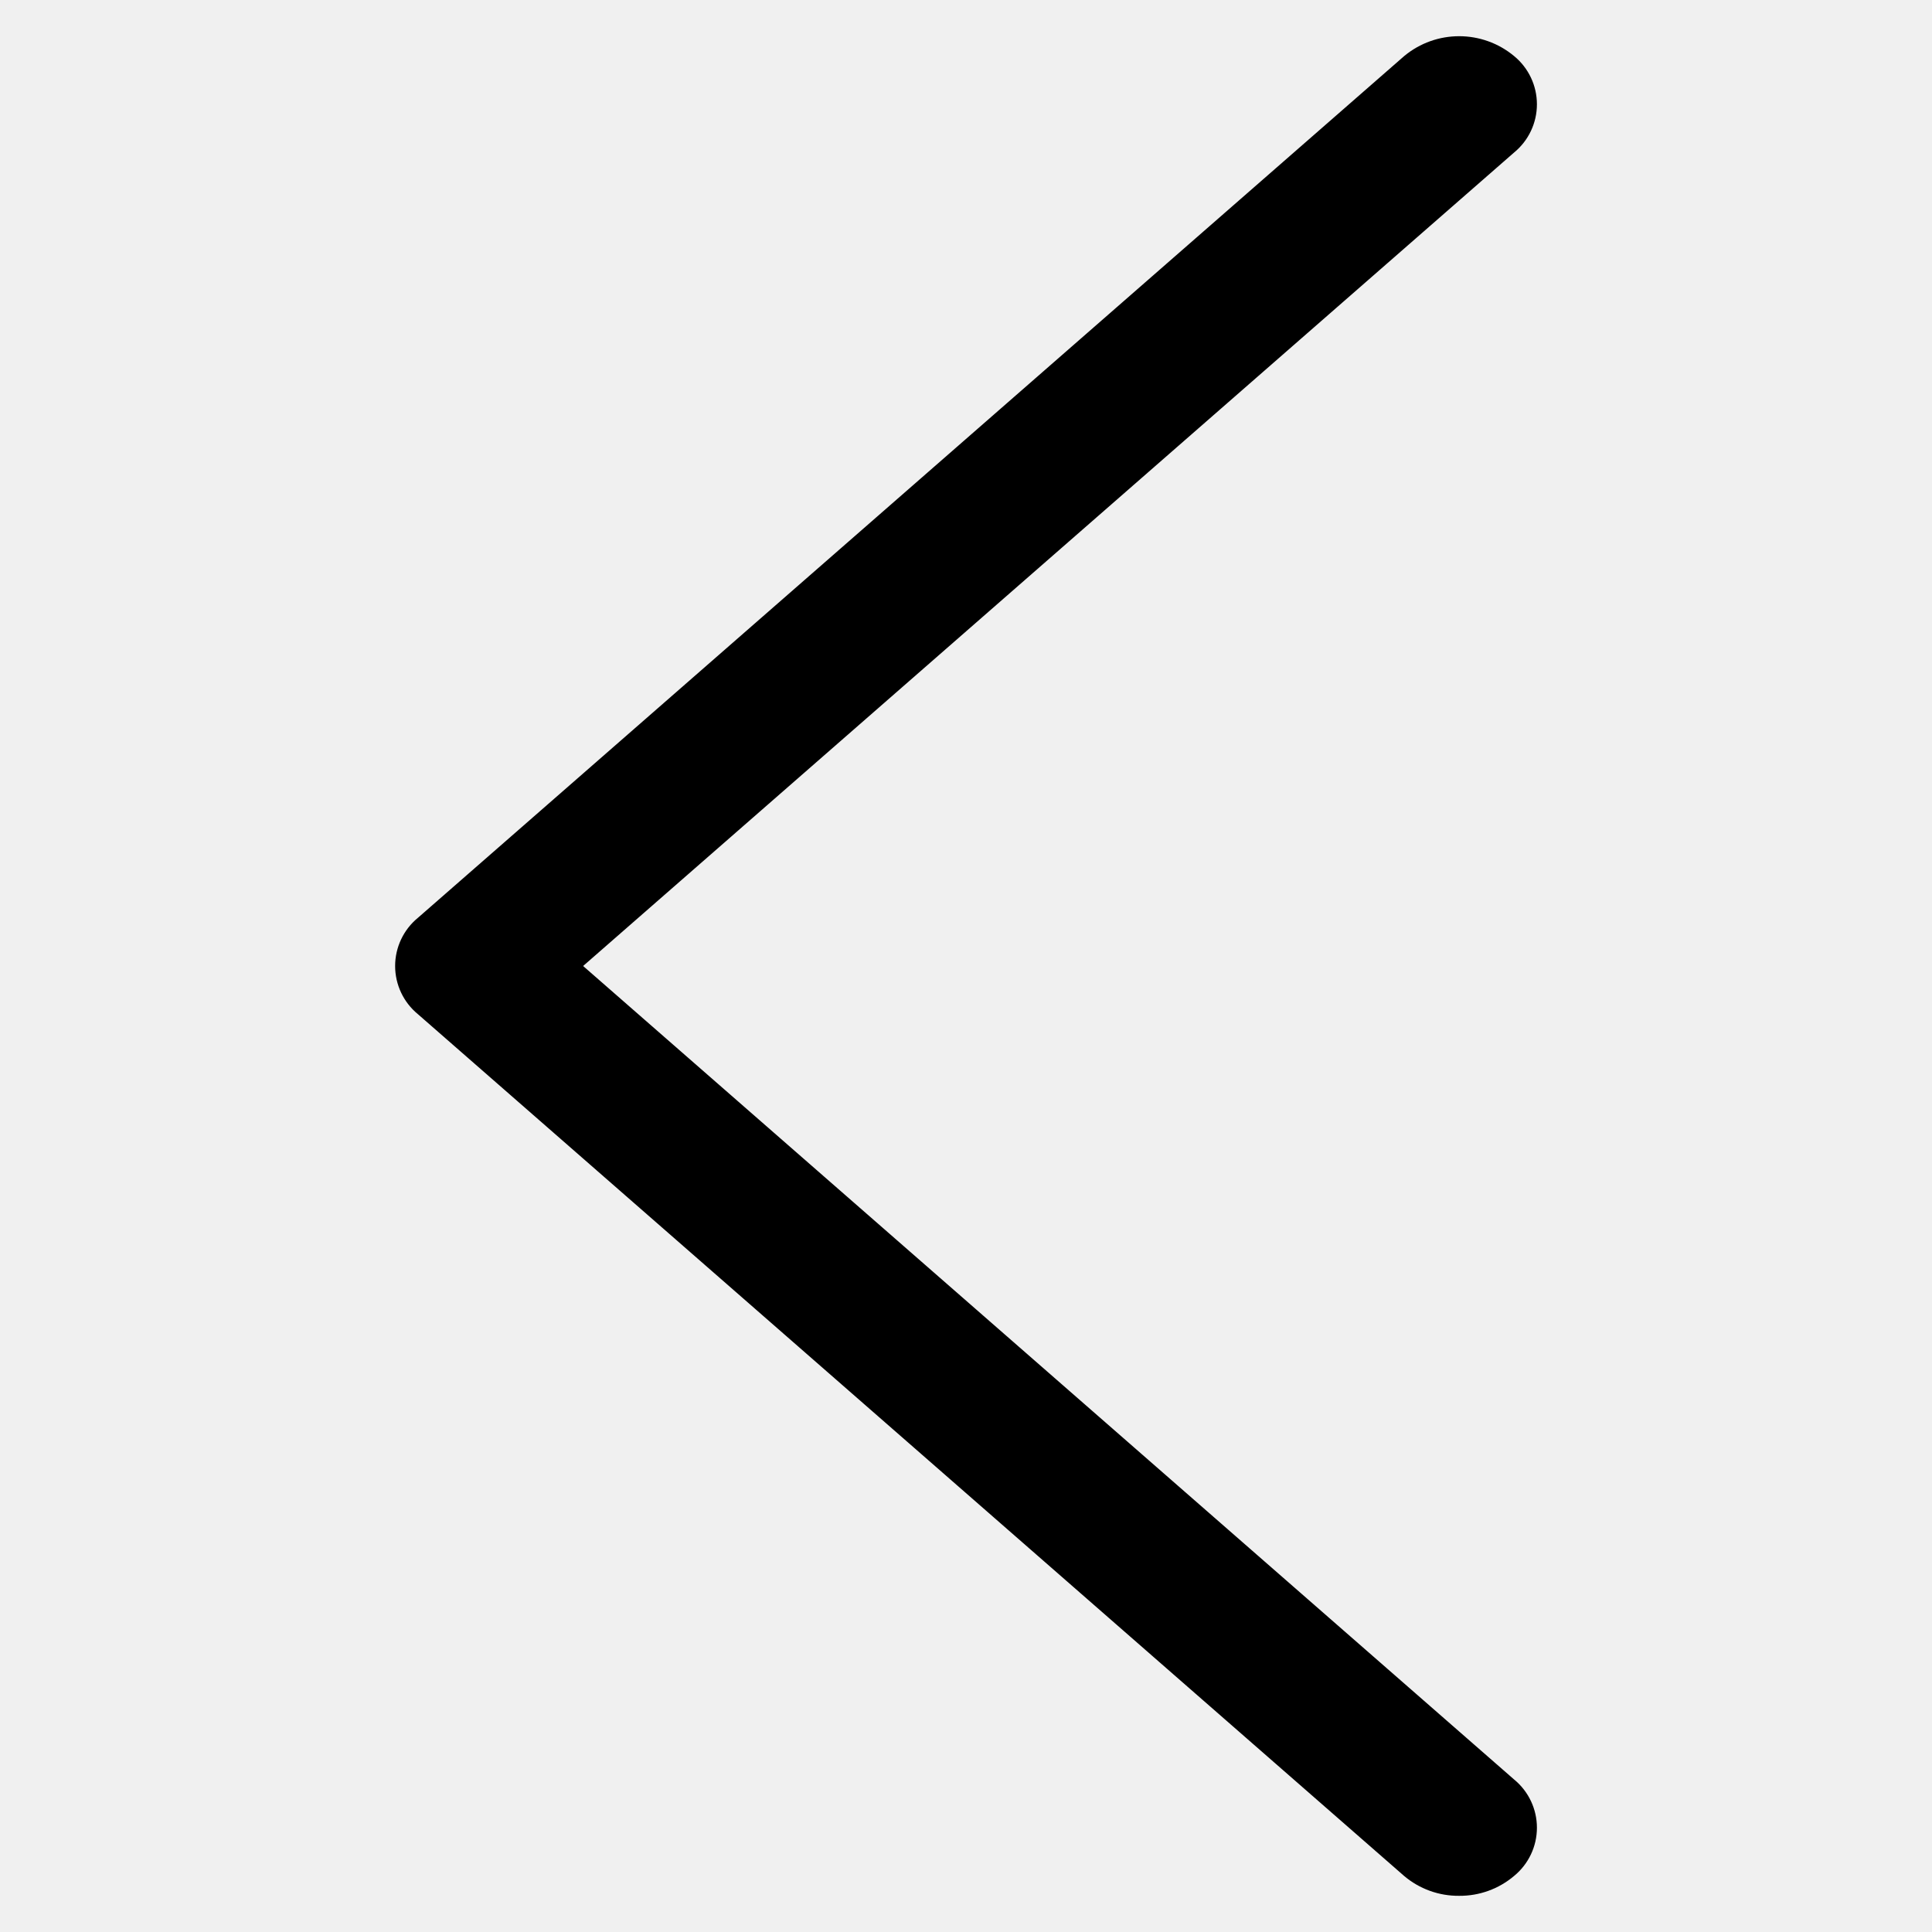
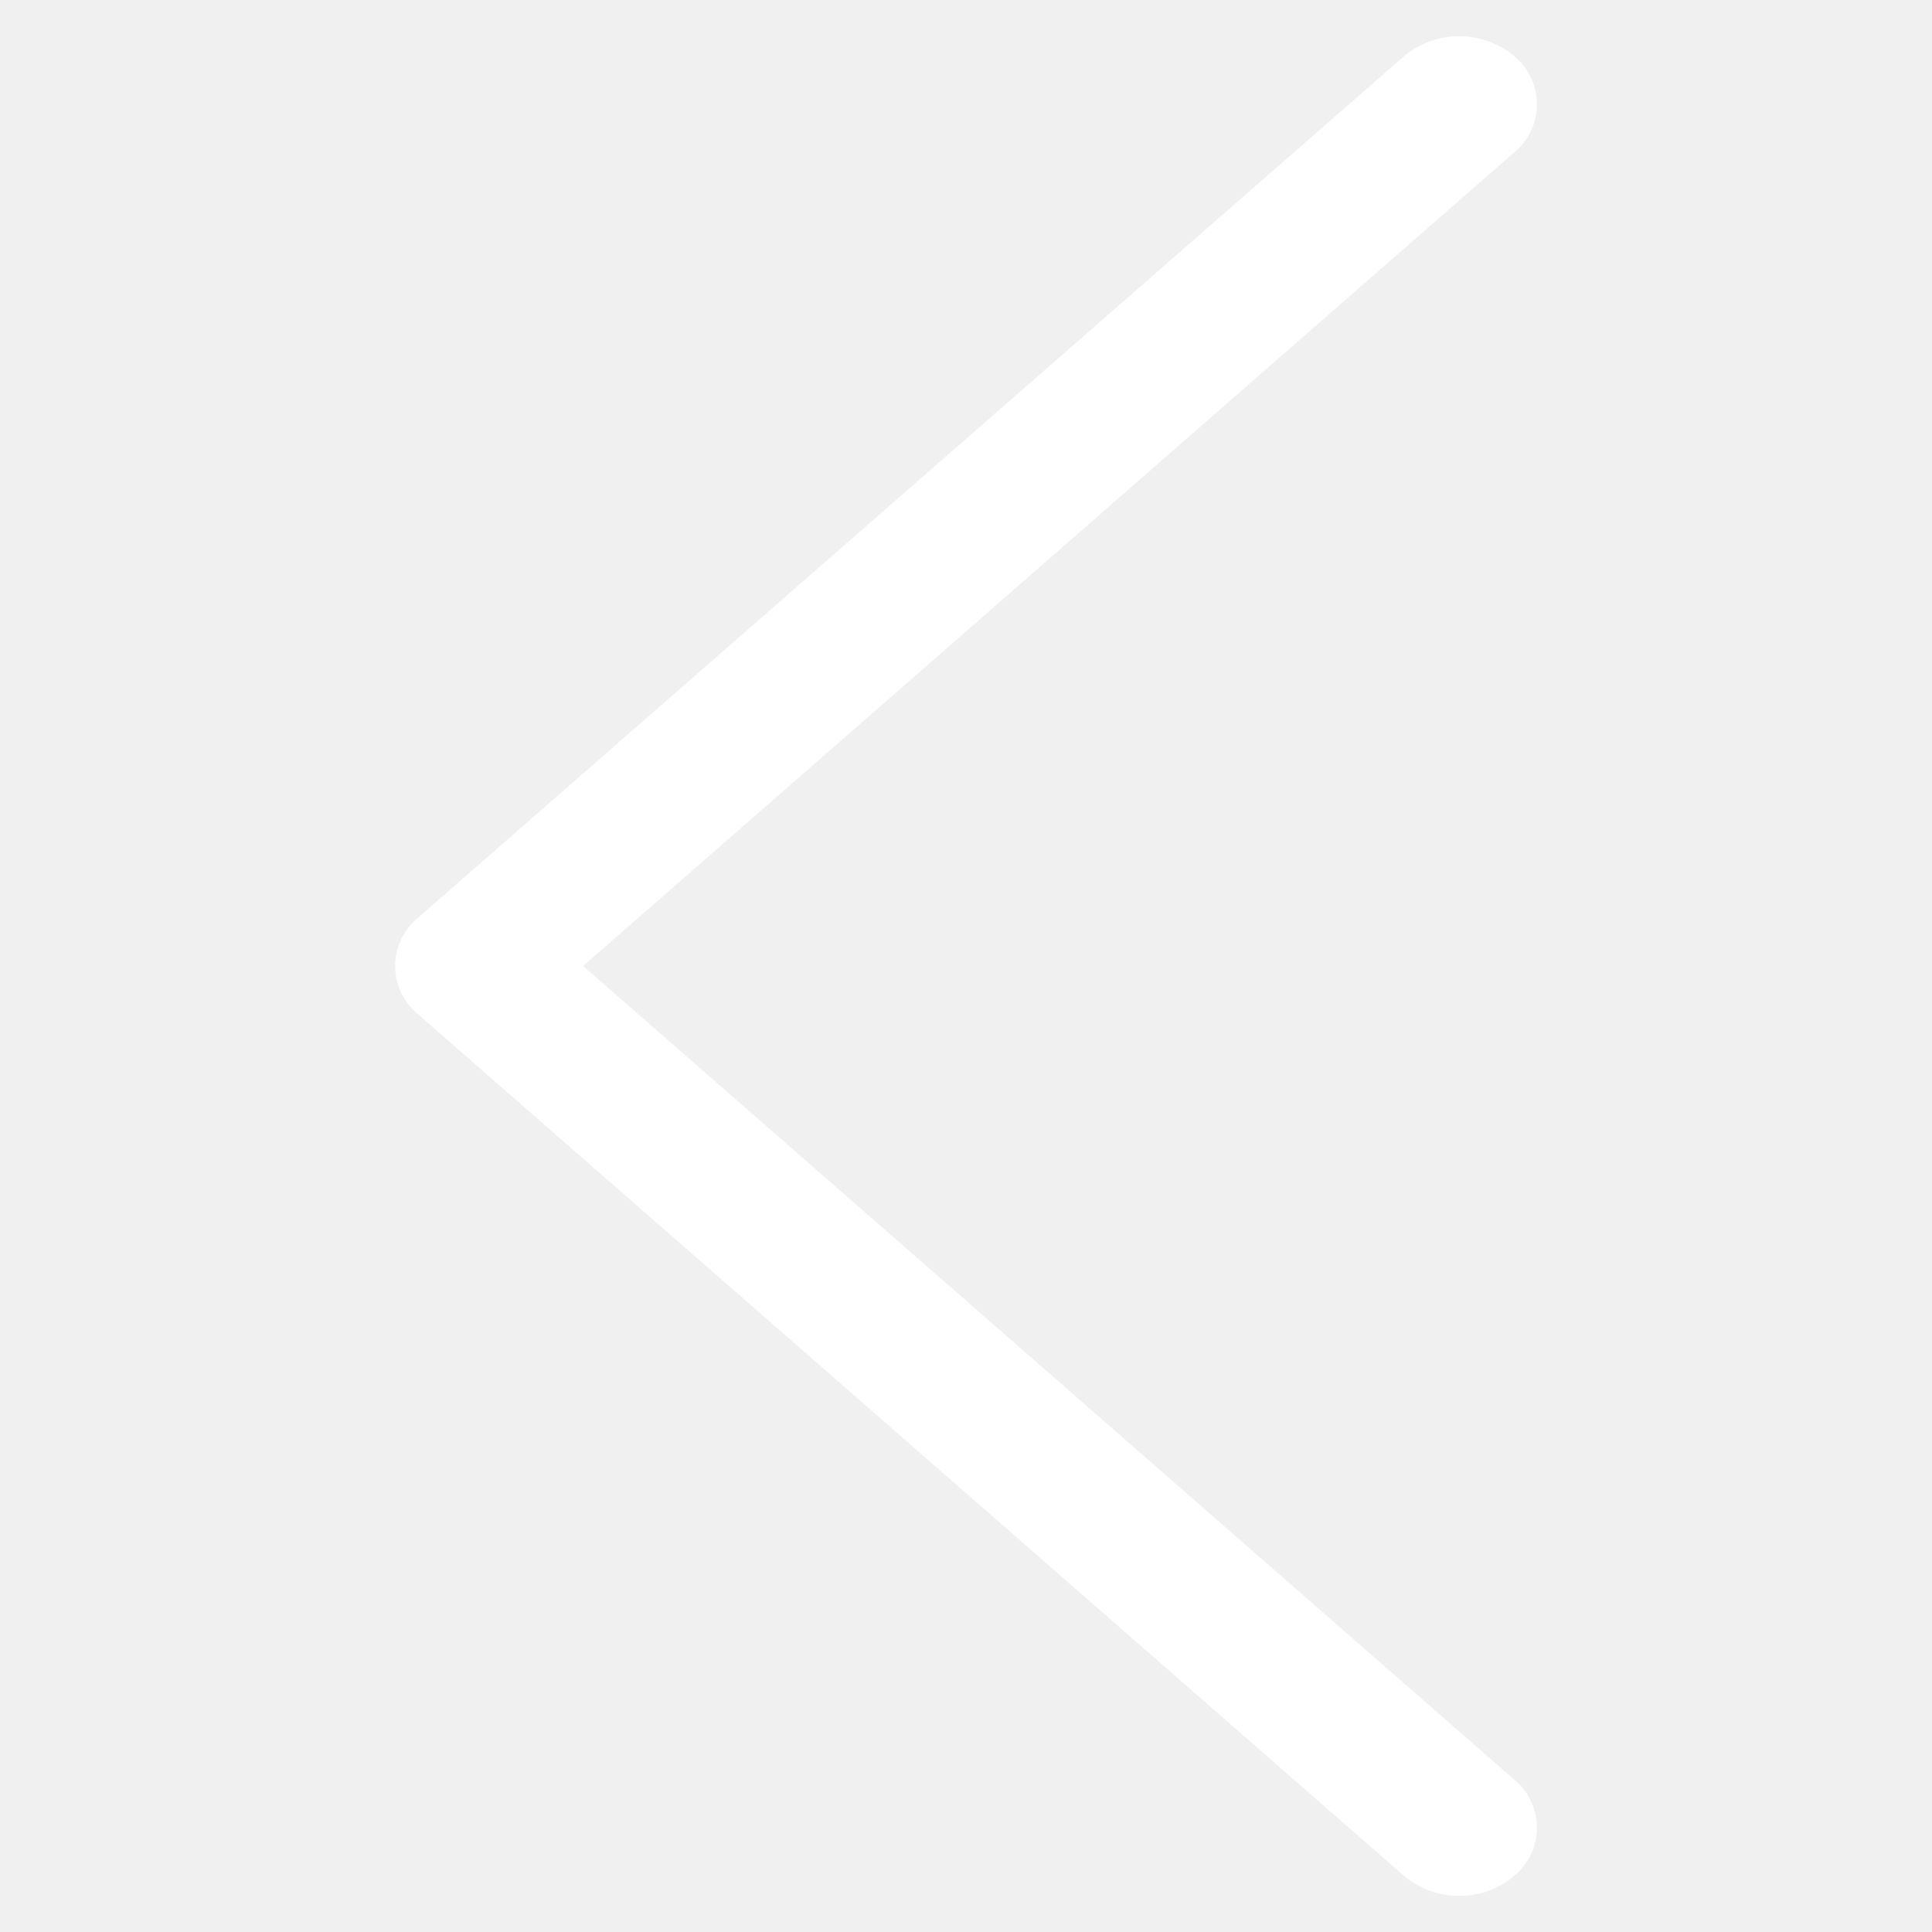
<svg xmlns="http://www.w3.org/2000/svg" class="icon" width="32px" height="32.00px" viewBox="0 0 1024 1024" version="1.1">
-   <path d="M773.353 1004.823a44.451 44.451 0 0 1-29.184-10.566L221.463 537.507a33.047 33.047 0 0 1 0-51.014L744.215 29.743a45.568 45.568 0 0 1 58.321 0 33.047 33.047 0 0 1 0 51.06L309.062 512l493.475 431.197a33.047 33.047 0 0 1 0 51.06 44.451 44.451 0 0 1-29.137 10.566z" fill="#000000" />
+   <path d="M773.353 1004.823a44.451 44.451 0 0 1-29.184-10.566L221.463 537.507a33.047 33.047 0 0 1 0-51.014L744.215 29.743a45.568 45.568 0 0 1 58.321 0 33.047 33.047 0 0 1 0 51.06L309.062 512l493.475 431.197a33.047 33.047 0 0 1 0 51.06 44.451 44.451 0 0 1-29.137 10.566z" fill="#fff" />
</svg>
